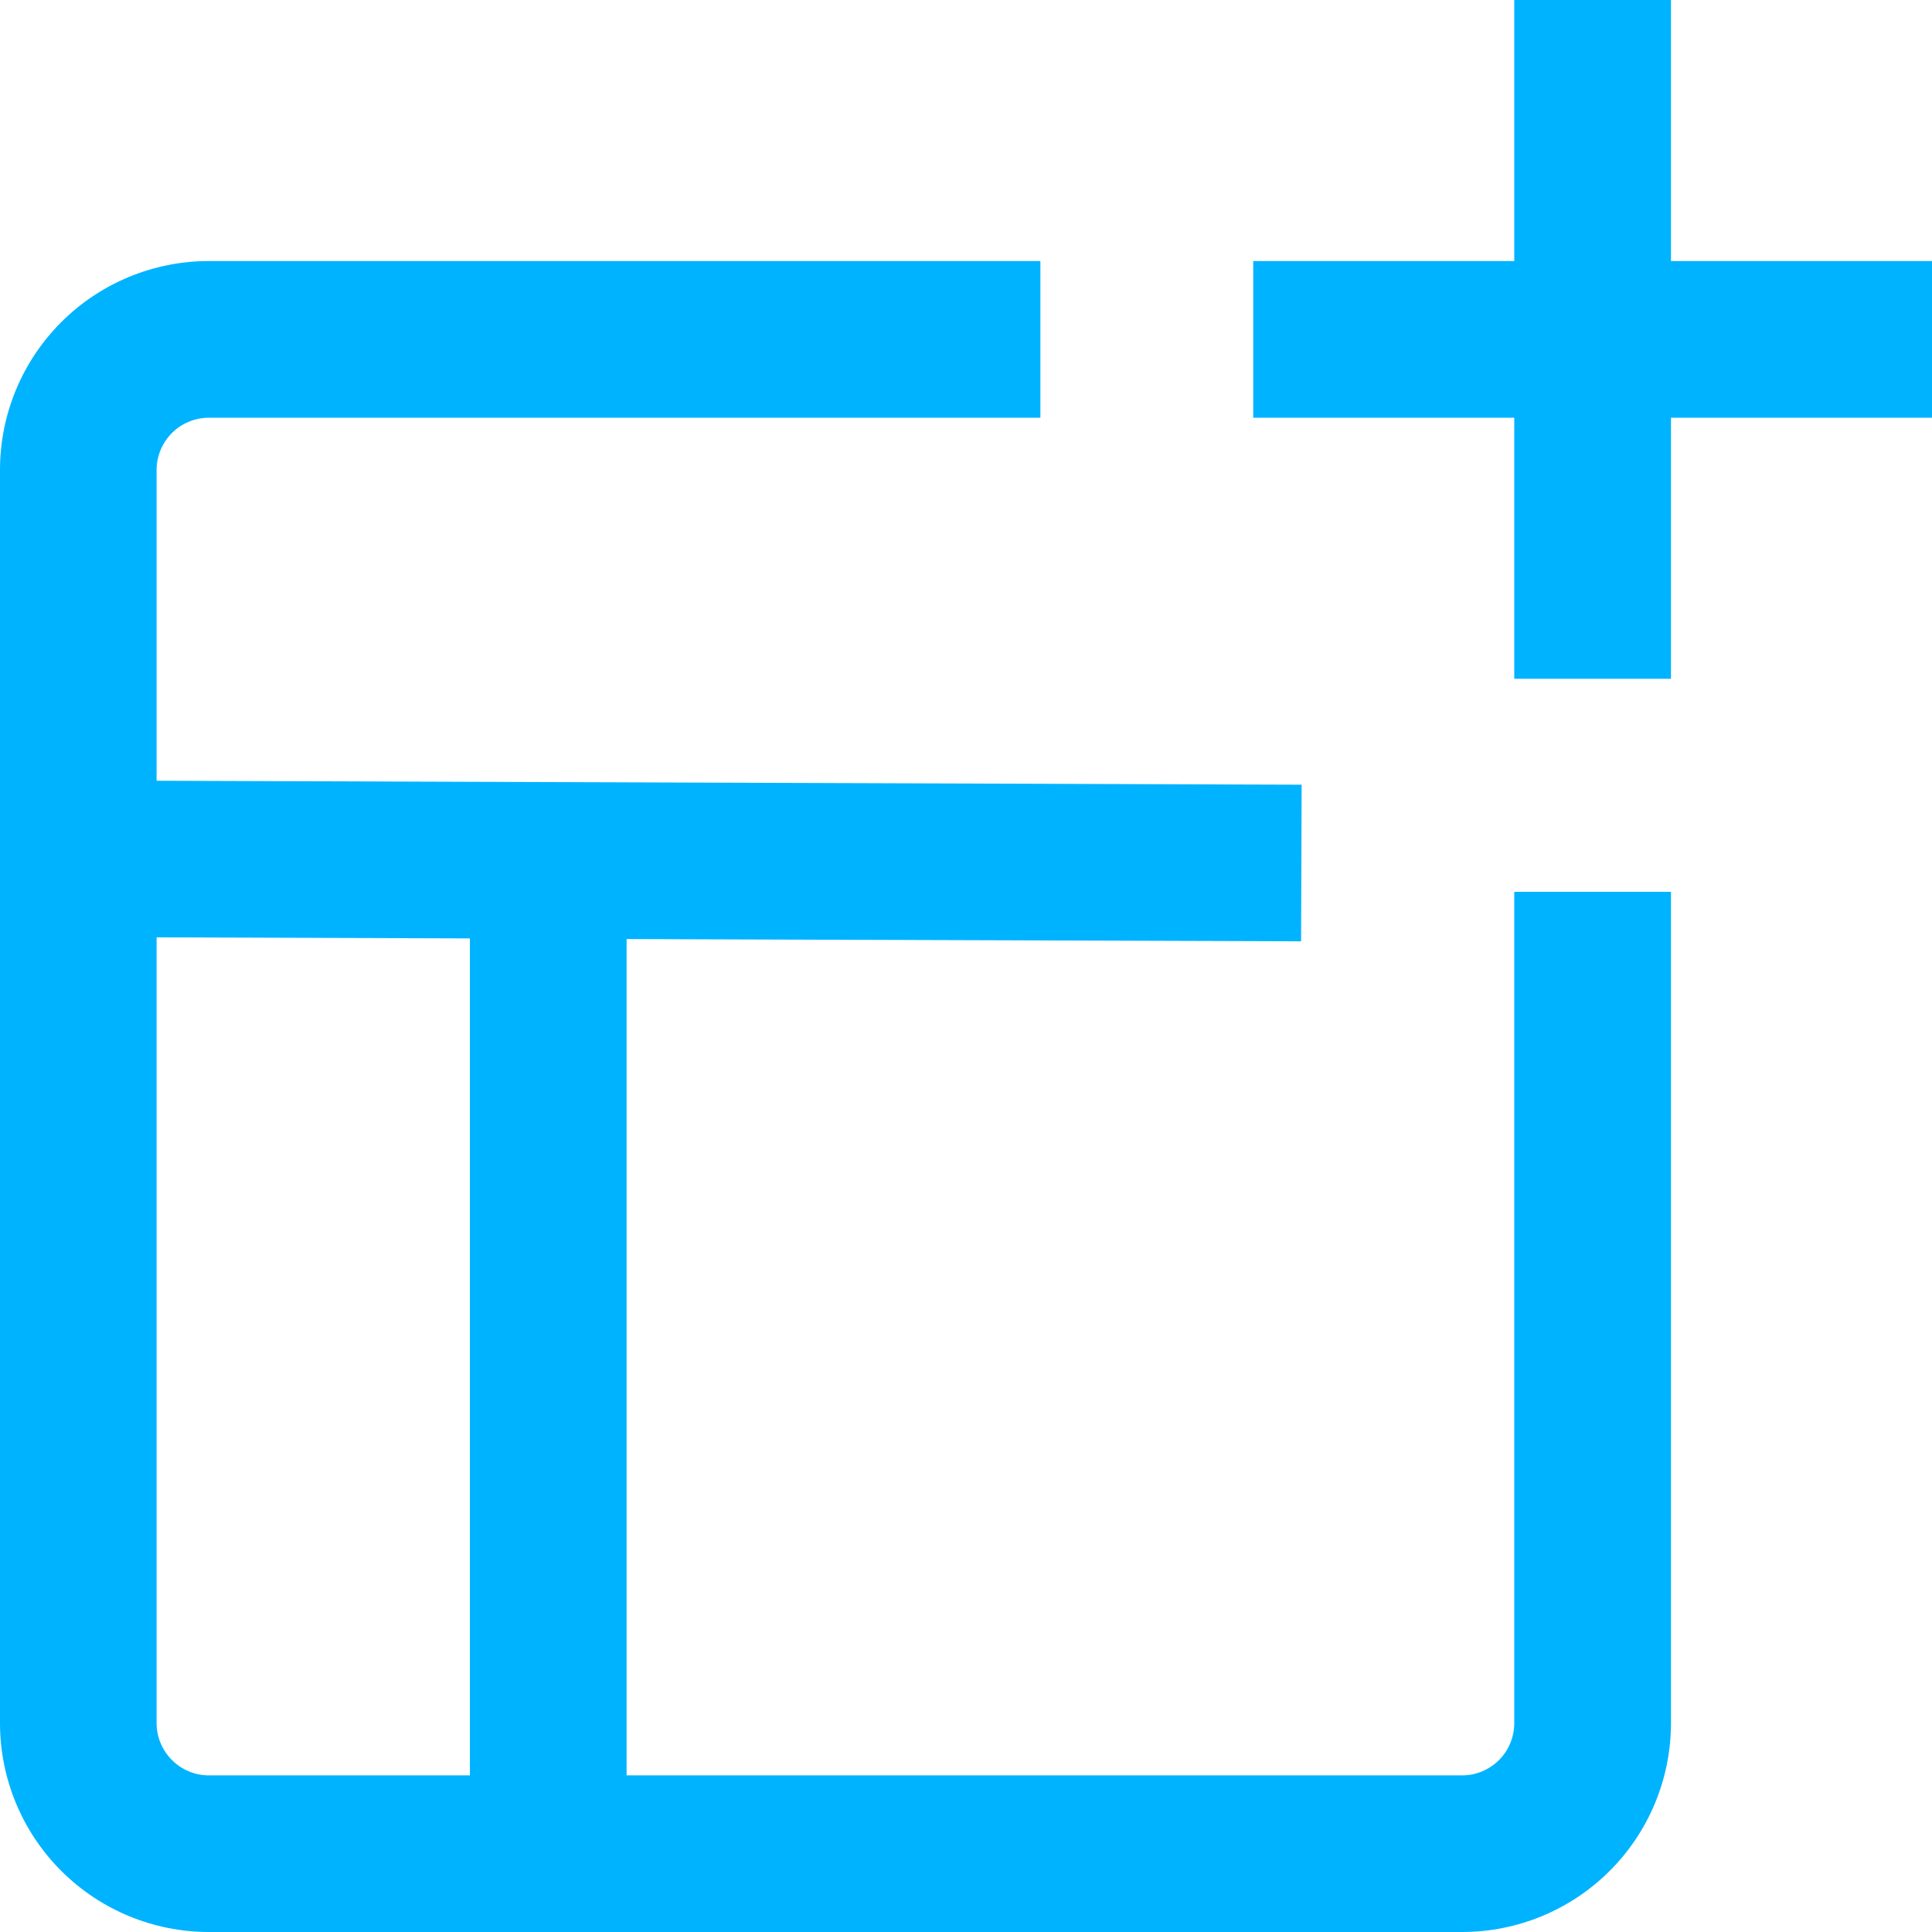
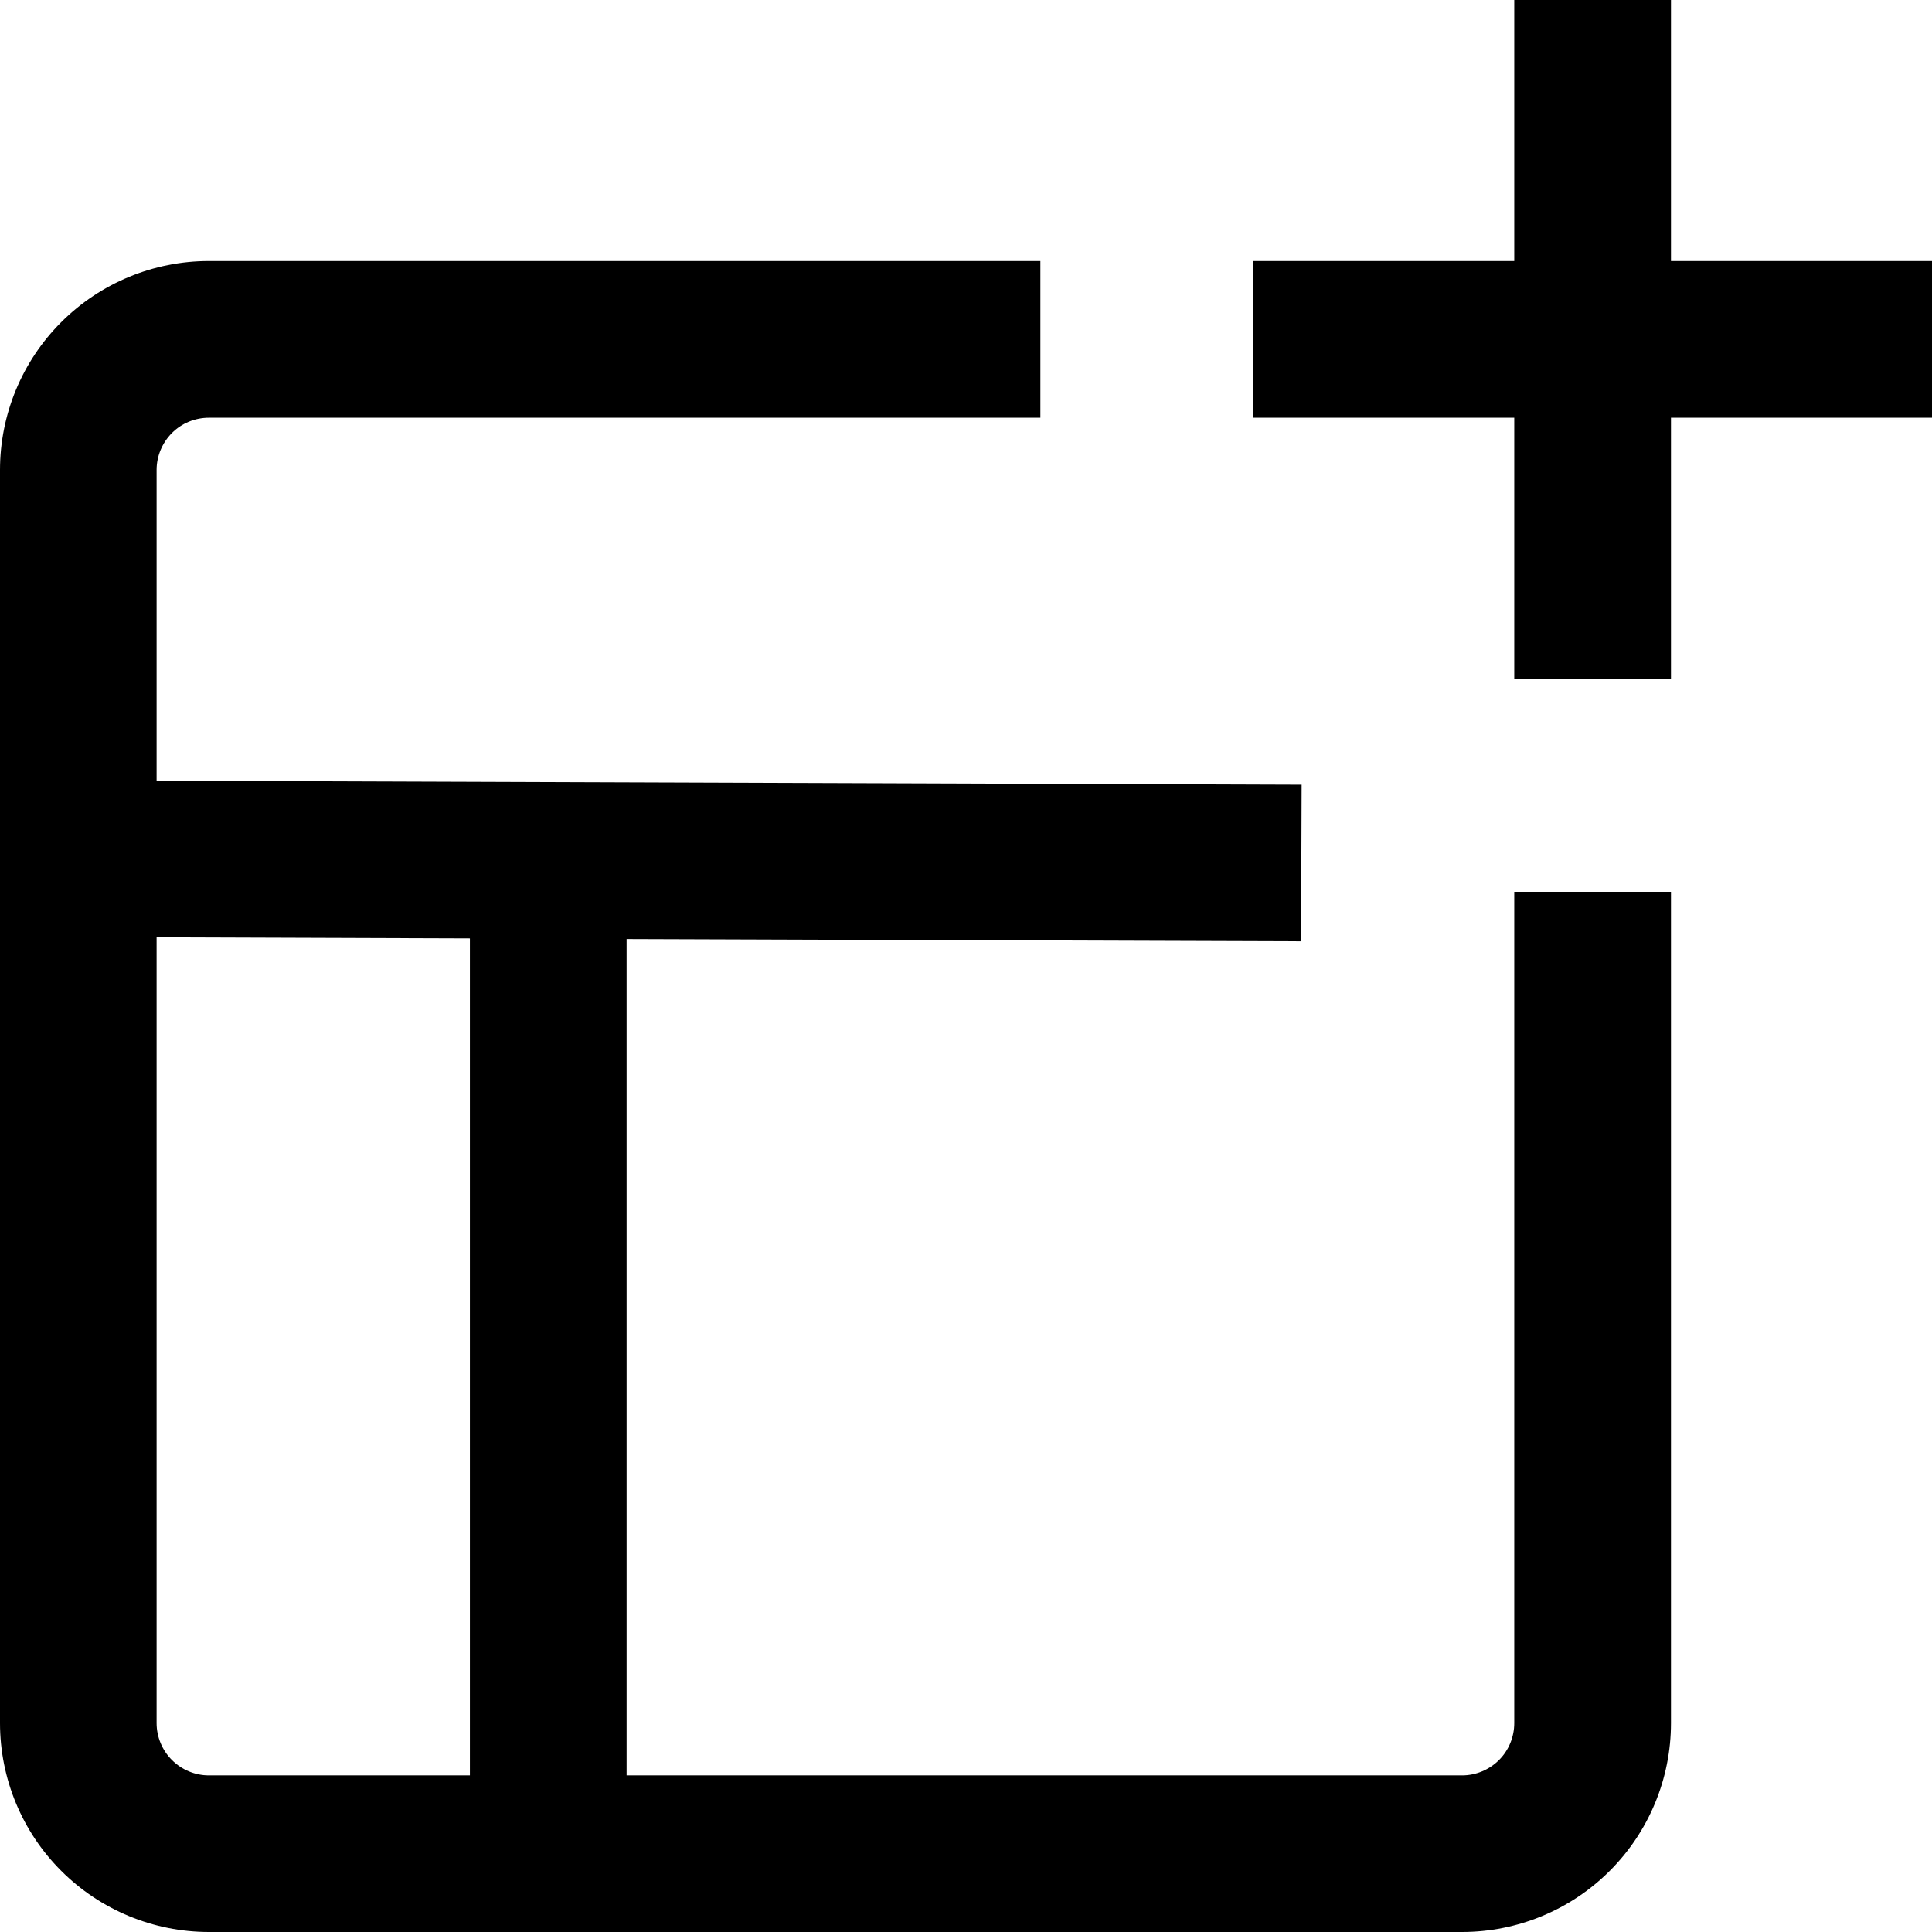
<svg xmlns="http://www.w3.org/2000/svg" width="18" height="18" viewBox="0 0 18 18" fill="none">
-   <path fill-rule="evenodd" clip-rule="evenodd" d="M14.108 3.892V6.324H15.568V3.892H18V2.432H15.568V0H14.108V2.432H11.676V3.892H14.108ZM9.693 2.432H1.946C1.43 2.432 0.935 2.637 0.57 3.002C0.205 3.367 0 3.862 0 4.378V16.054C0 16.57 0.205 17.065 0.57 17.43C0.935 17.795 1.43 18 1.946 18H13.622C14.138 18 14.633 17.795 14.998 17.43C15.363 17.065 15.568 16.57 15.568 16.054V8.309H14.108V16.054C14.108 16.183 14.057 16.307 13.966 16.398C13.874 16.489 13.751 16.541 13.622 16.541H5.838V8.749L12.122 8.77L12.127 7.311L1.459 7.274V4.378C1.459 4.249 1.511 4.126 1.602 4.034C1.693 3.943 1.817 3.892 1.946 3.892H9.693V2.432ZM1.459 8.733V16.054C1.459 16.183 1.511 16.307 1.602 16.398C1.693 16.489 1.817 16.541 1.946 16.541H4.378V8.743L1.459 8.733Z" fill="#00B3FF" />
+   <path fill-rule="evenodd" clip-rule="evenodd" d="M14.108 3.892V6.324H15.568V3.892H18V2.432H15.568V0H14.108V2.432H11.676V3.892H14.108ZM9.693 2.432H1.946C1.43 2.432 0.935 2.637 0.57 3.002C0.205 3.367 0 3.862 0 4.378V16.054C0 16.57 0.205 17.065 0.57 17.43C0.935 17.795 1.43 18 1.946 18H13.622C14.138 18 14.633 17.795 14.998 17.43C15.363 17.065 15.568 16.57 15.568 16.054V8.309H14.108V16.054C14.108 16.183 14.057 16.307 13.966 16.398C13.874 16.489 13.751 16.541 13.622 16.541H5.838V8.749L12.122 8.77L12.127 7.311L1.459 7.274V4.378C1.459 4.249 1.511 4.126 1.602 4.034C1.693 3.943 1.817 3.892 1.946 3.892H9.693V2.432ZM1.459 8.733V16.054C1.459 16.183 1.511 16.307 1.602 16.398C1.693 16.489 1.817 16.541 1.946 16.541H4.378V8.743L1.459 8.733Z" fill="currentColor" />
</svg>
